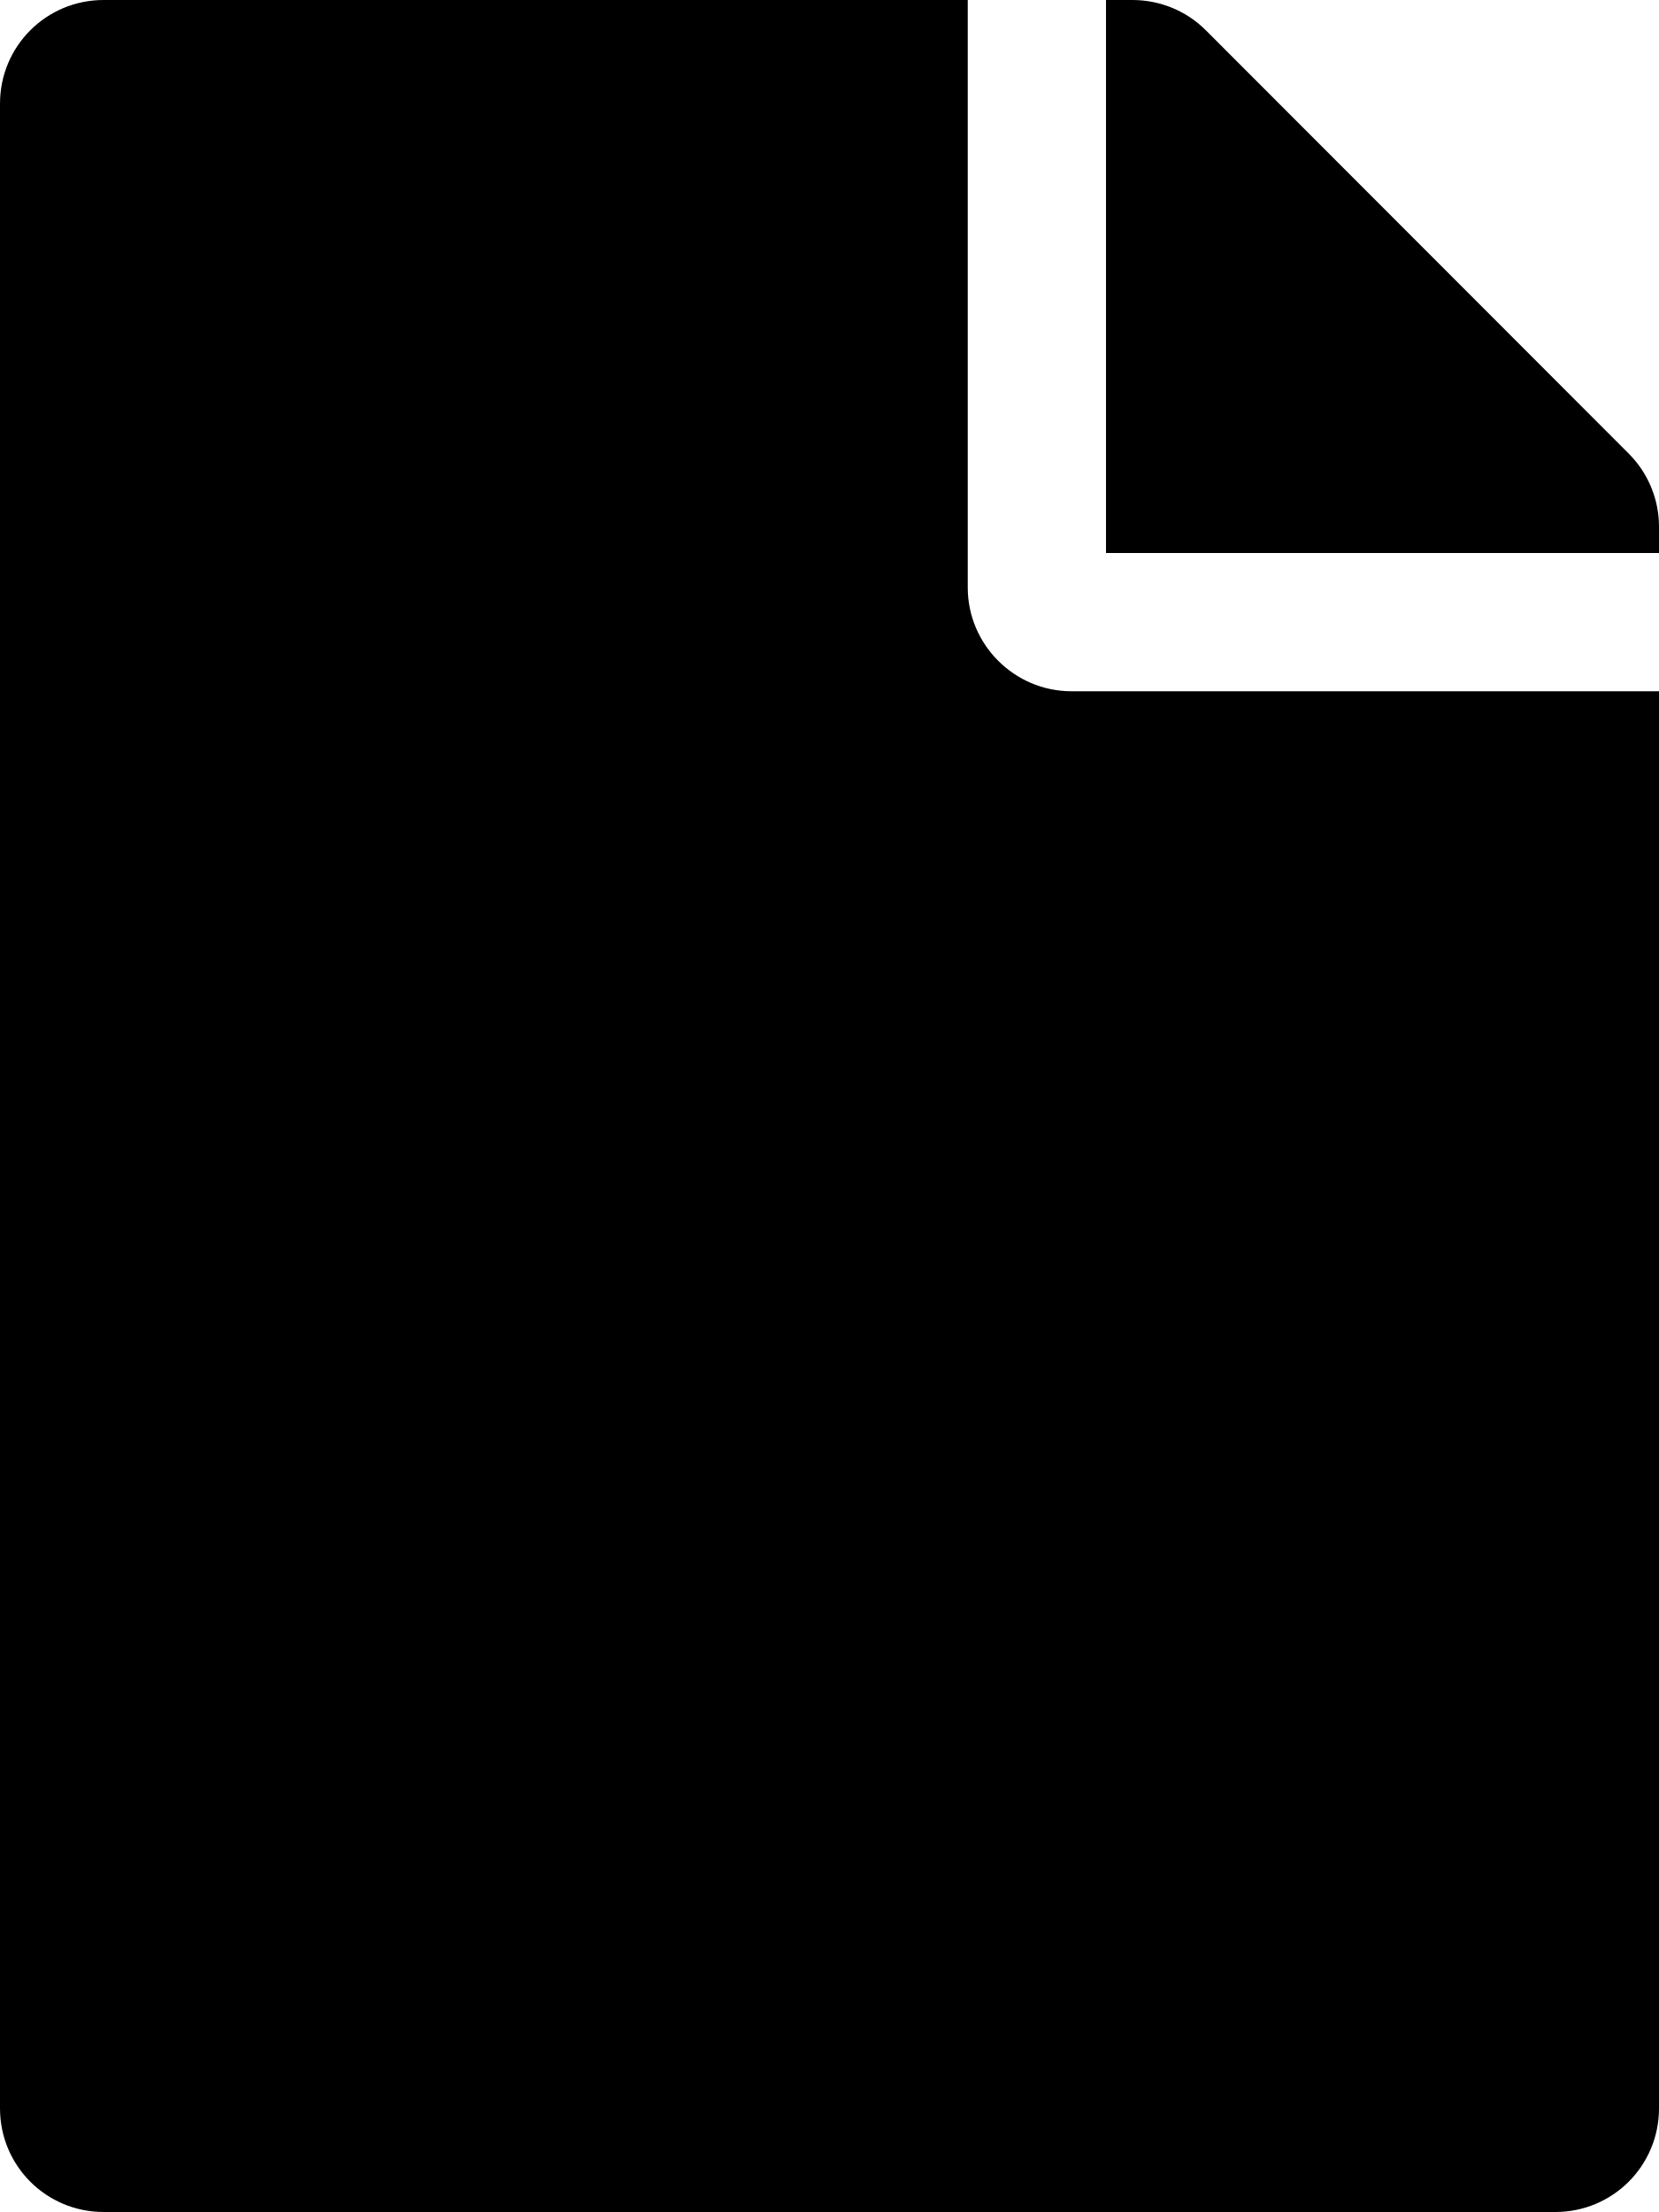
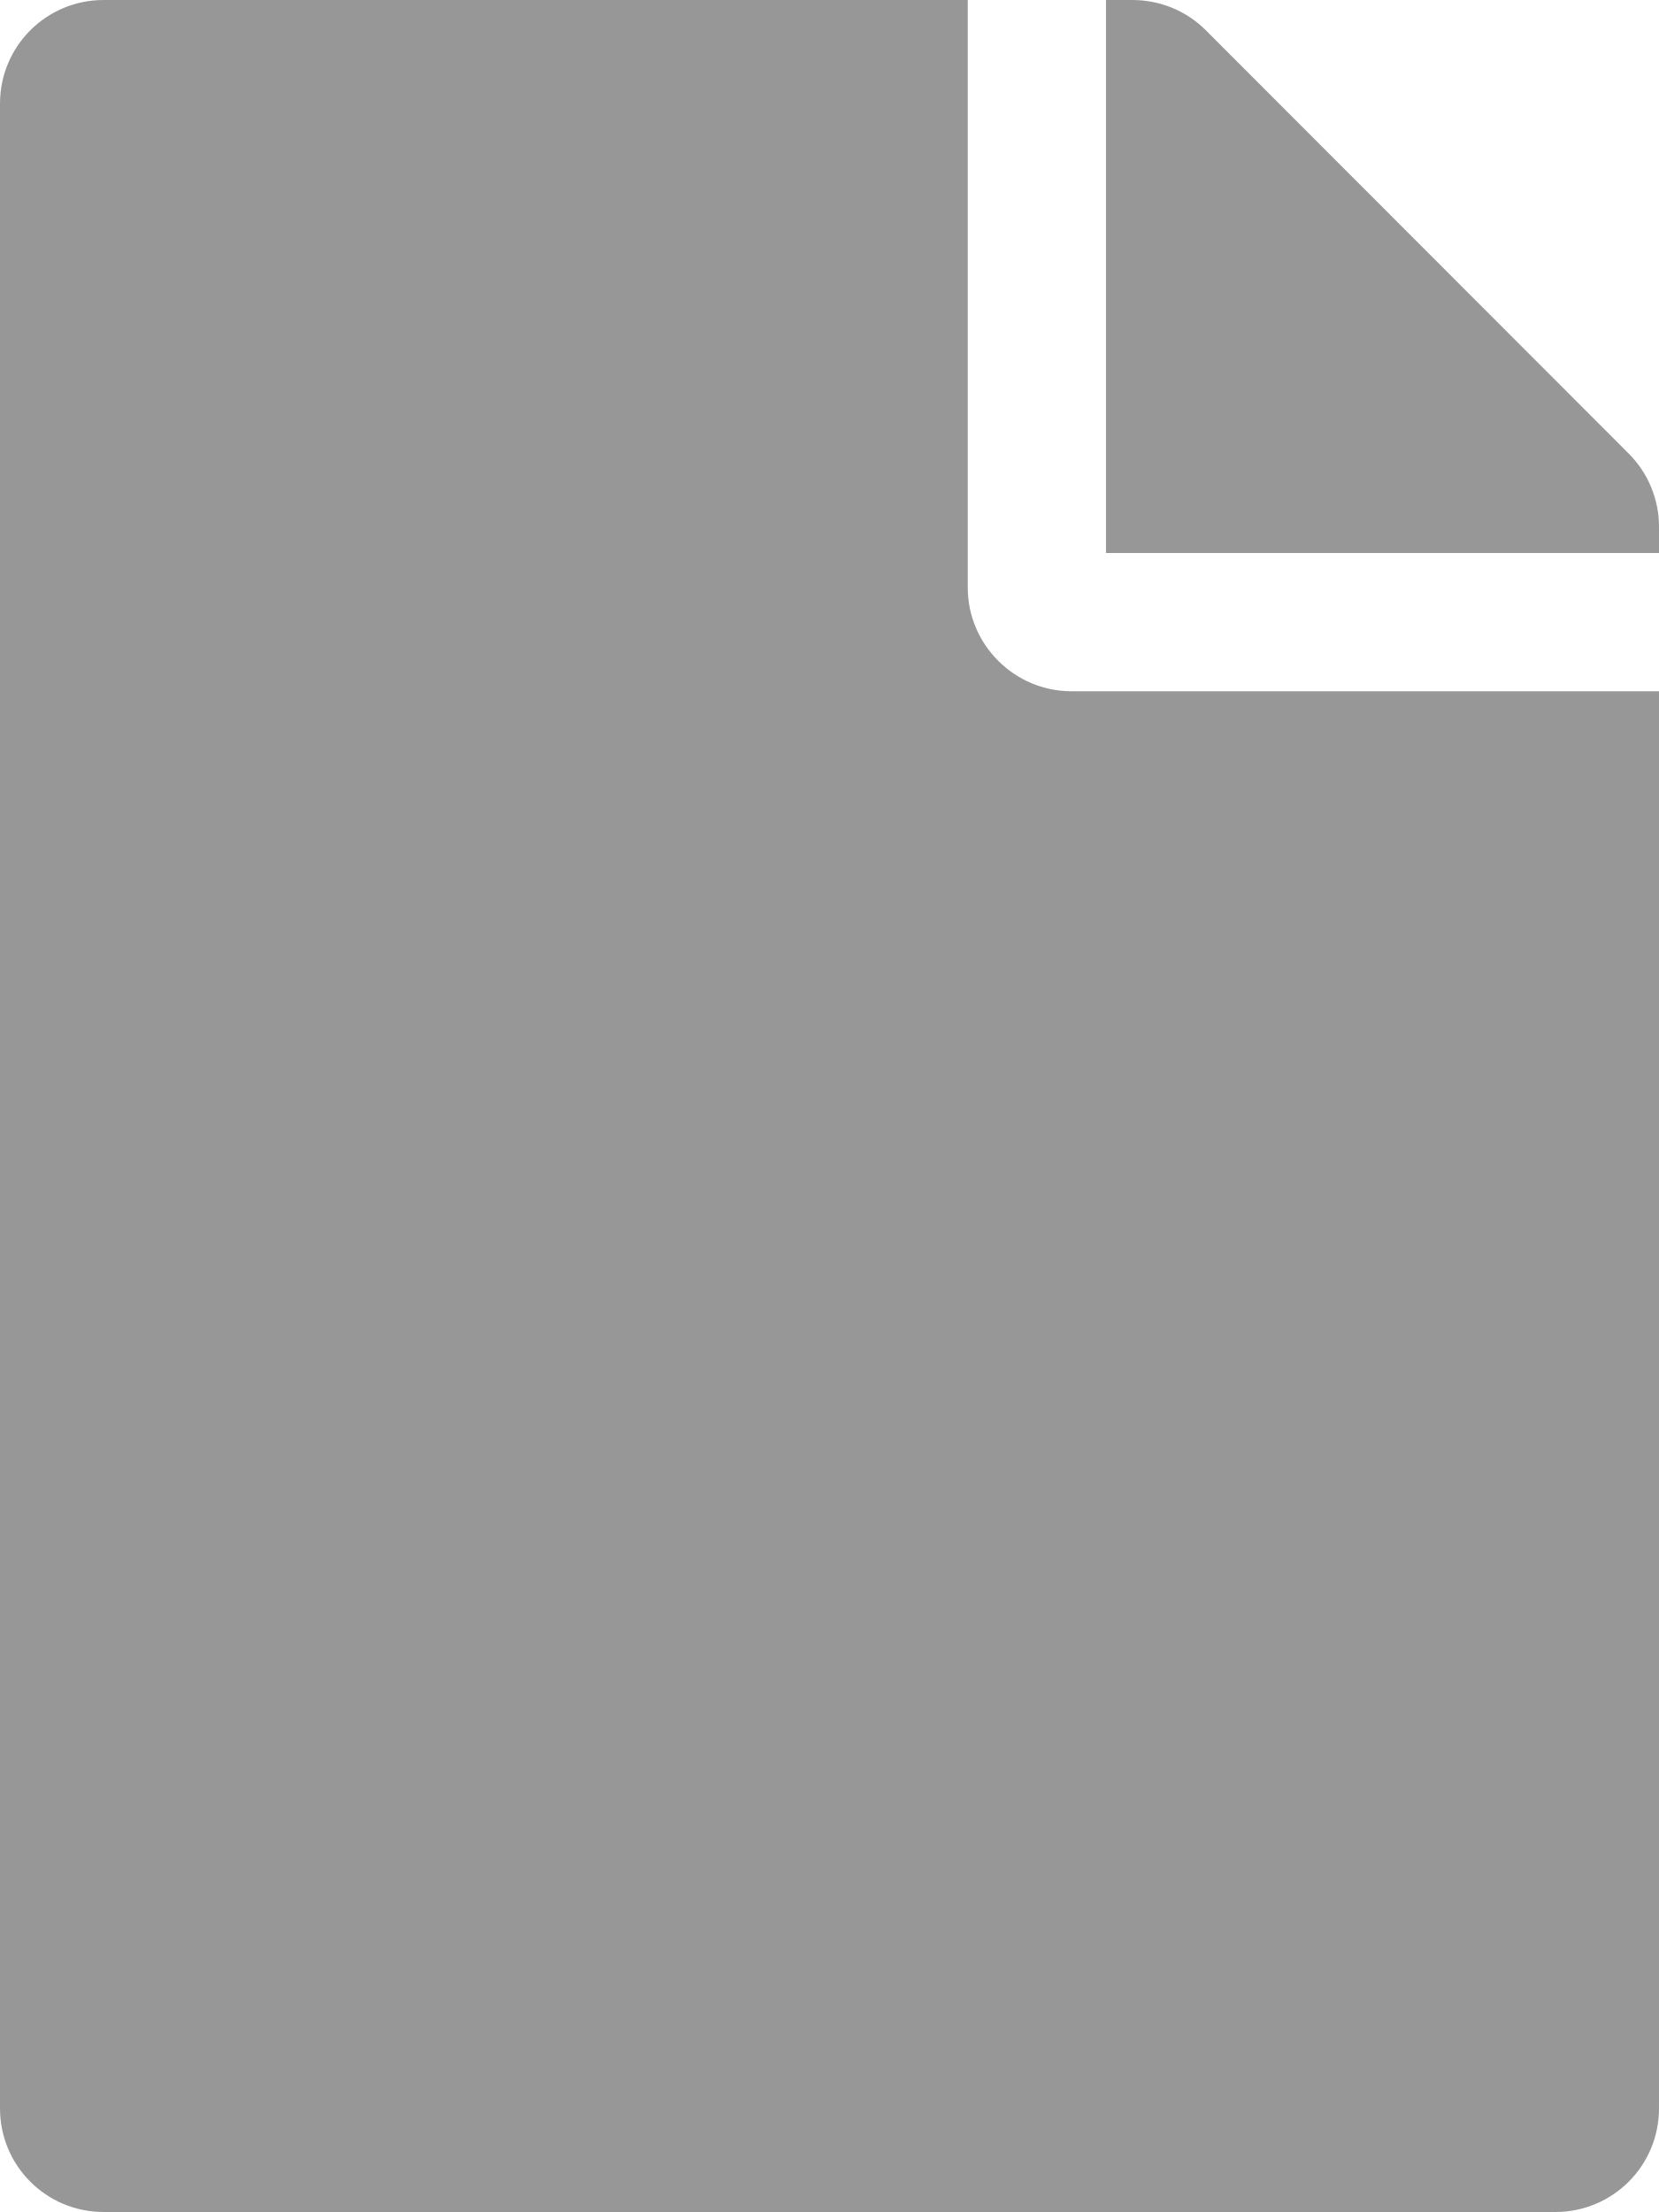
<svg xmlns="http://www.w3.org/2000/svg" aria-hidden="true" focusable="false" data-prefix="fas" data-icon="file" class="svg-inline--fa fa-file fa-w-12" role="img" viewBox="0 0 384 512">
-   <path fill="currentColor" d="M224 136V0H24C10.7 0 0 10.7 0 24v464c0 13.3 10.7 24 24 24h336c13.3 0 24-10.7 24-24V160H248c-13.2 0-24-10.8-24-24zm160-14.1v6.1H256V0h6.1c6.4 0 12.5 2.5 17 7l97.9 98c4.5 4.5 7 10.6 7 16.9z" />
+   <path fill="#979797" d="M224 136V0H24C10.7 0 0 10.7 0 24v464c0 13.3 10.7 24 24 24h336c13.3 0 24-10.7 24-24V160H248c-13.2 0-24-10.8-24-24zm160-14.1v6.1H256V0h6.1c6.4 0 12.5 2.5 17 7l97.9 98c4.5 4.5 7 10.6 7 16.9z" />
</svg>
